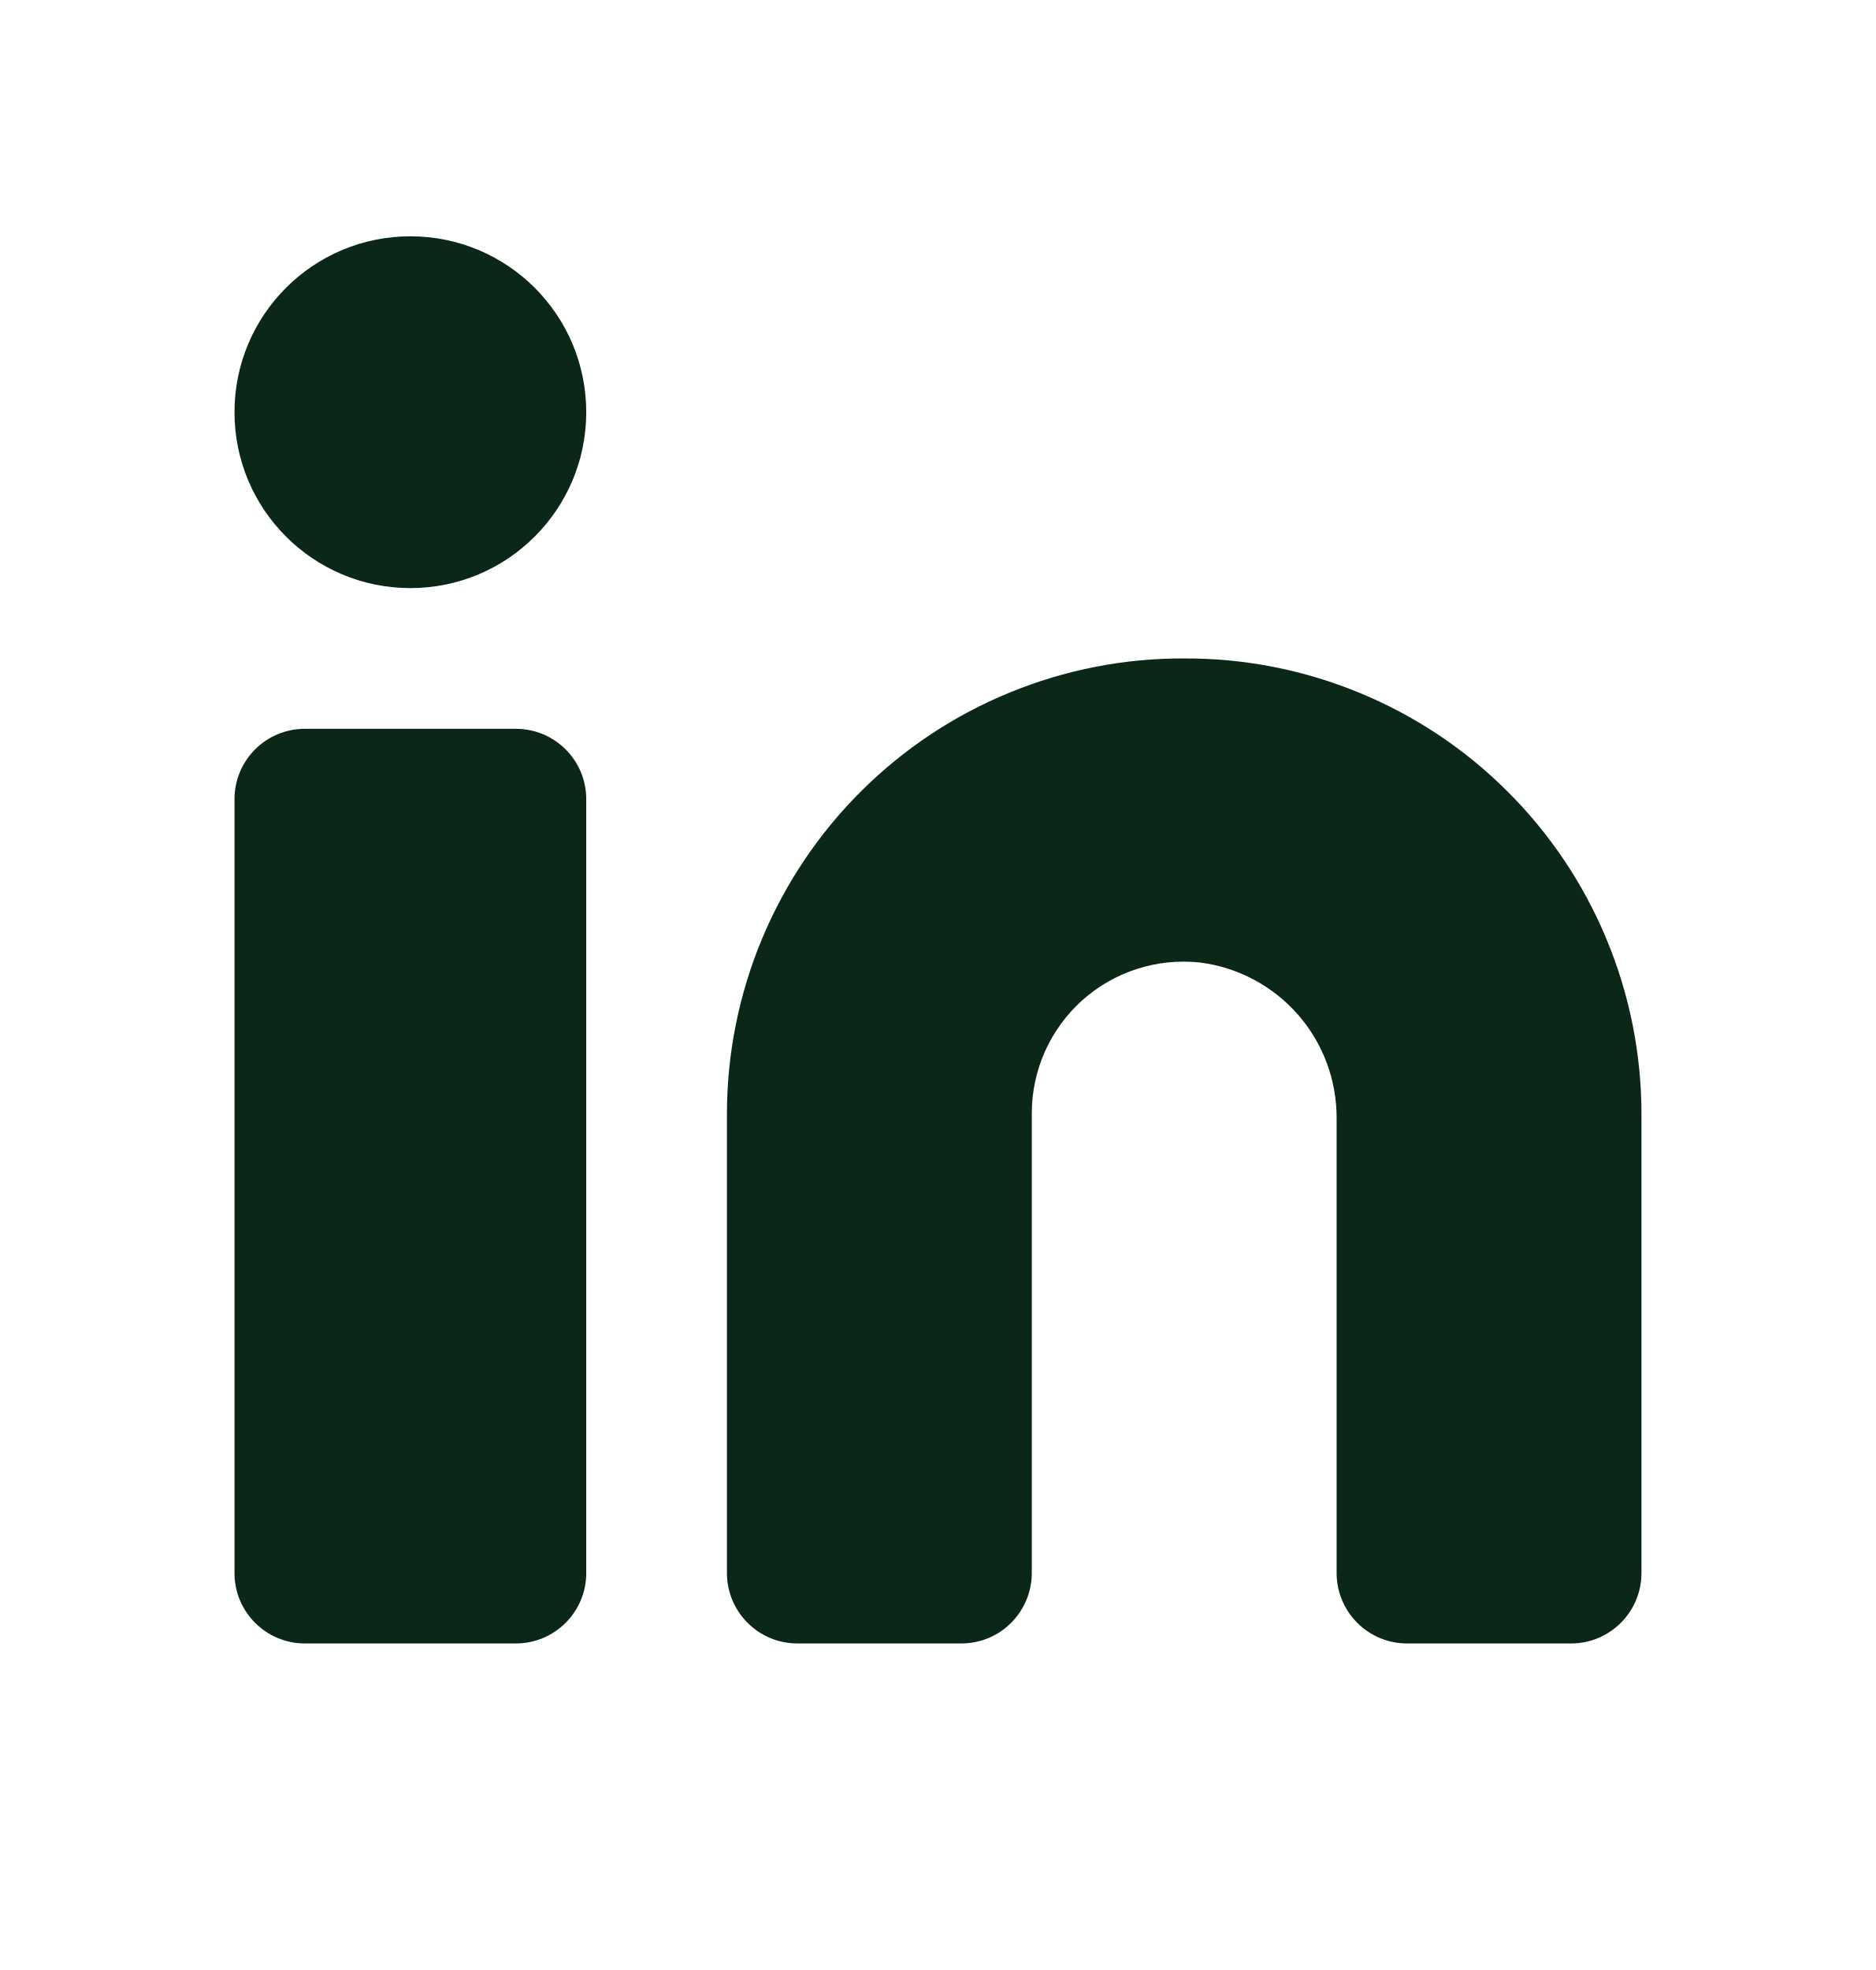
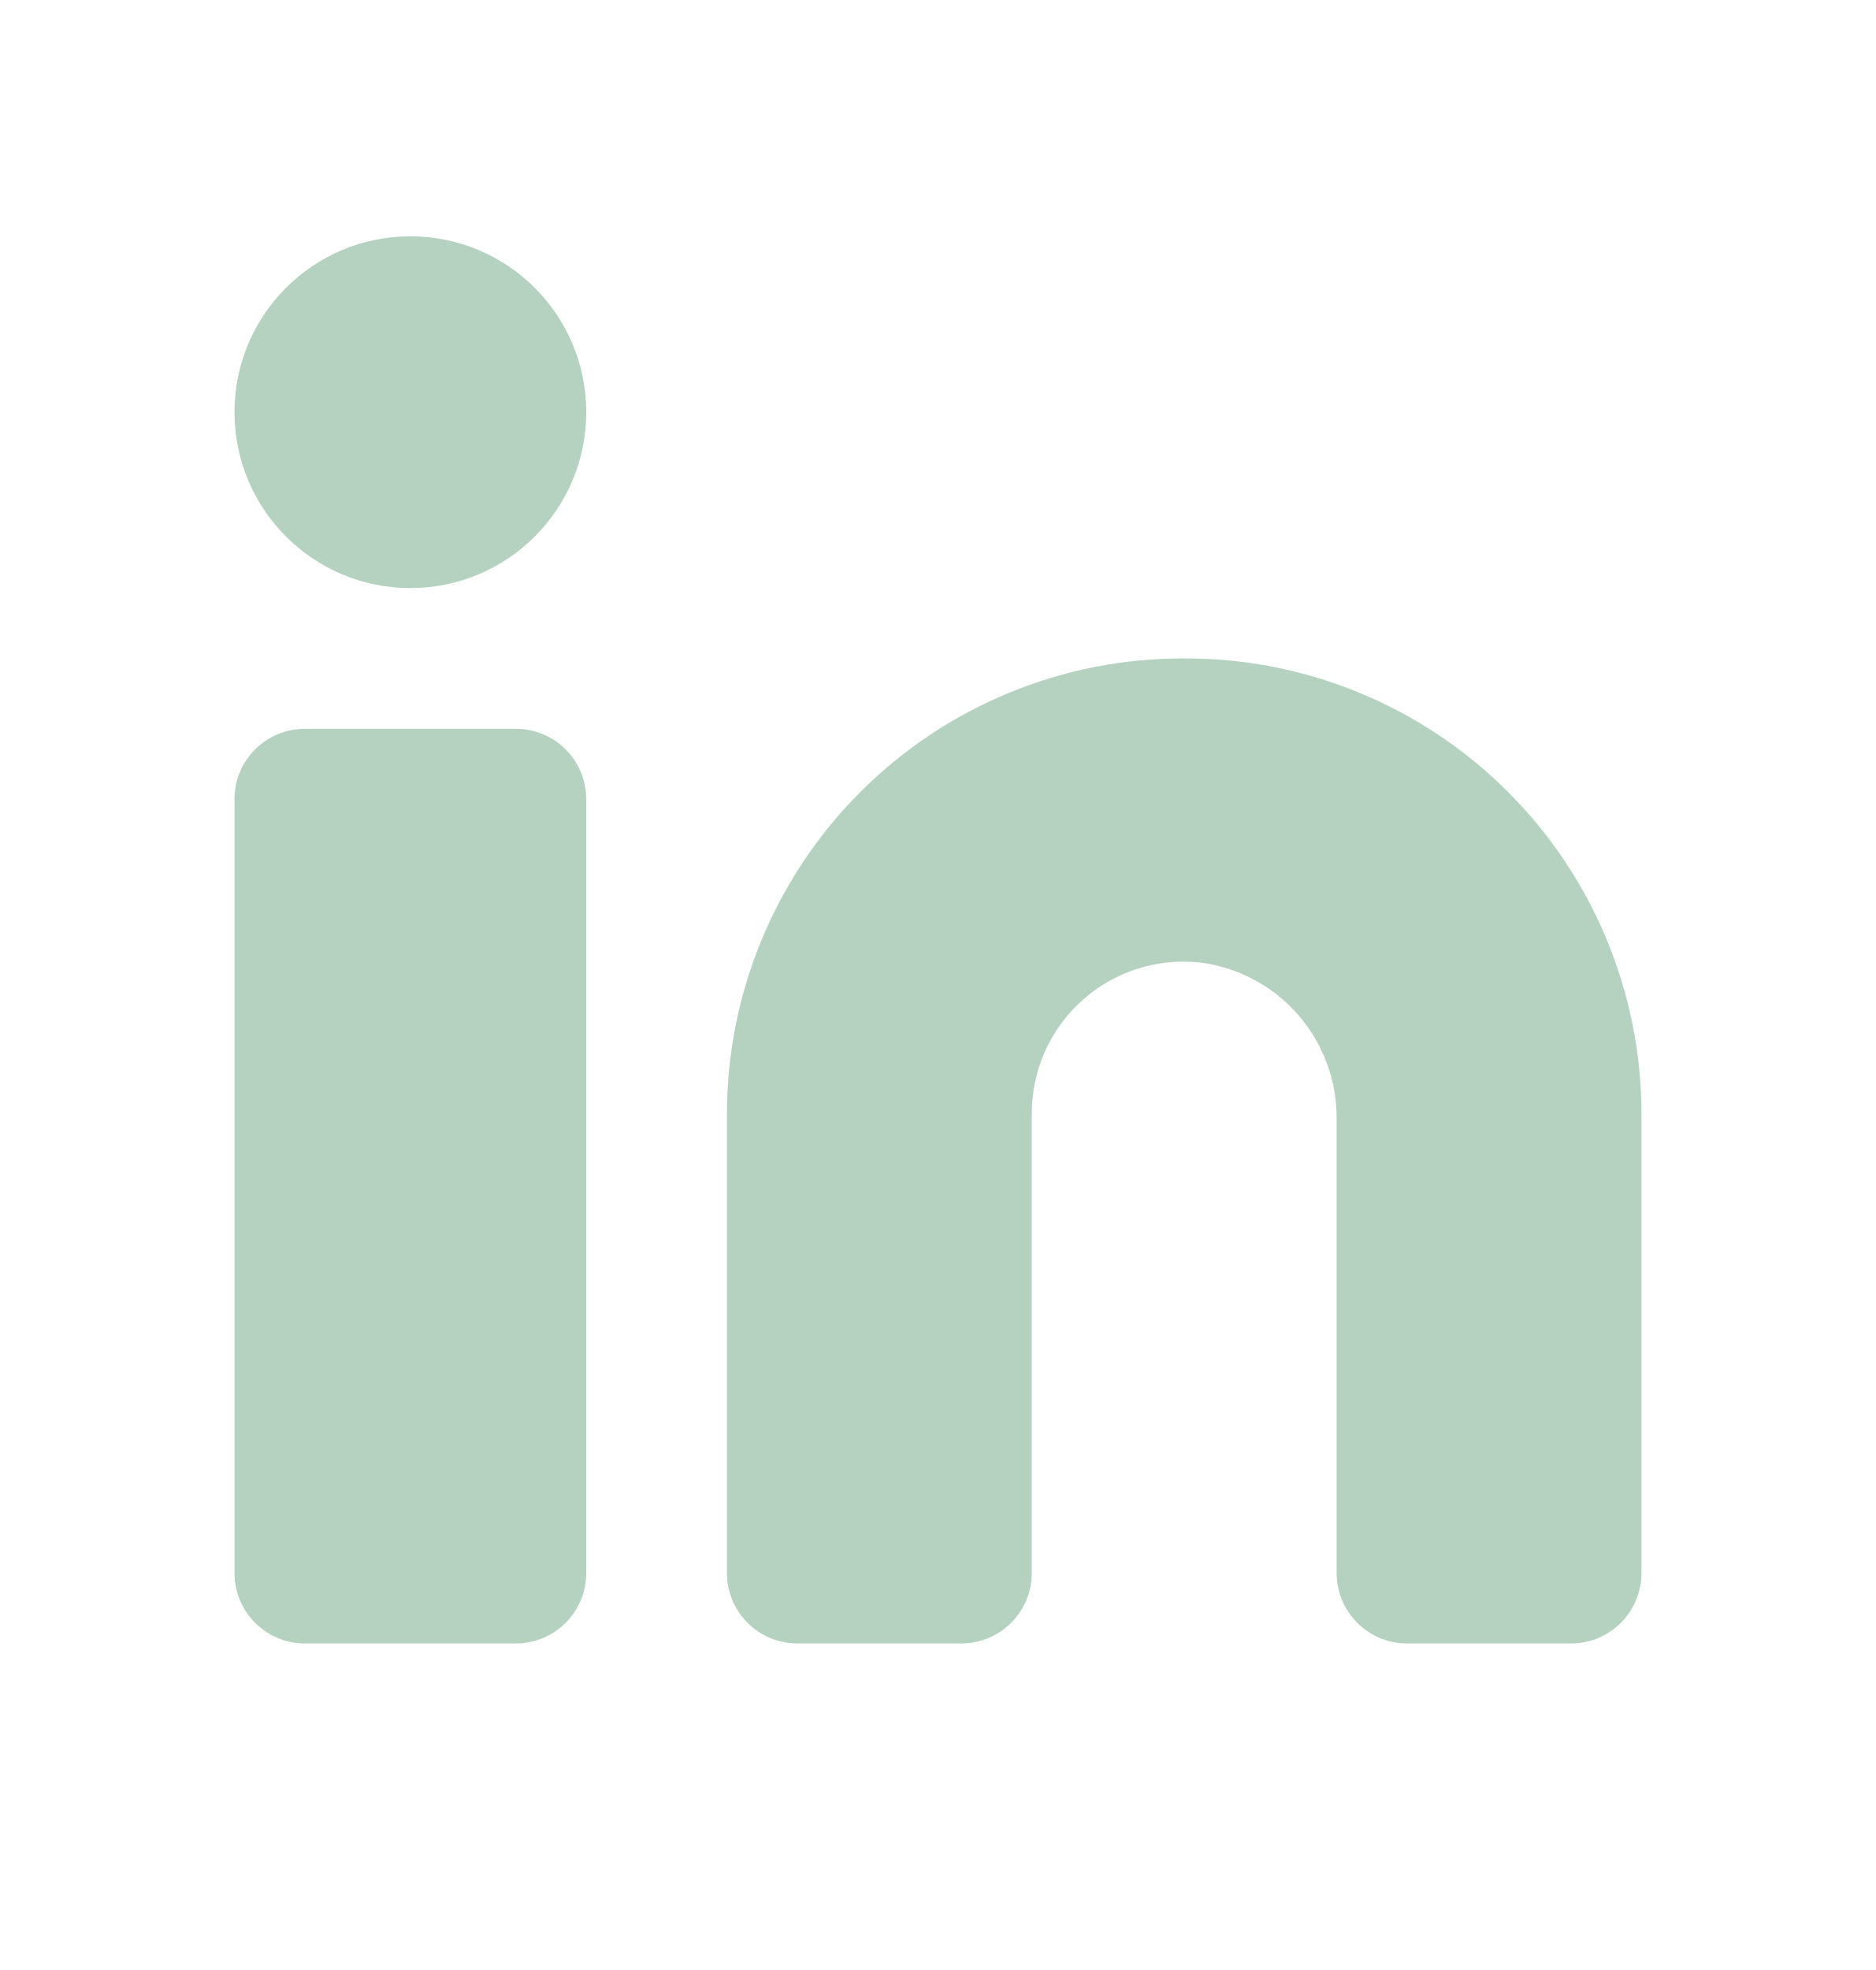
<svg xmlns="http://www.w3.org/2000/svg" width="20" height="21" viewBox="0 0 20 21" fill="none">
-   <path d="M12.625 7.019C11.986 7.016 11.354 7.14 10.763 7.383C10.172 7.625 9.635 7.982 9.182 8.433C8.729 8.883 8.37 9.419 8.124 10.008C7.878 10.598 7.751 11.23 7.75 11.869V16.769C7.75 16.968 7.829 17.158 7.97 17.299C8.11 17.44 8.301 17.519 8.5 17.519H10.25C10.449 17.519 10.64 17.44 10.78 17.299C10.921 17.158 11 16.968 11 16.769V11.869C11 11.641 11.048 11.417 11.14 11.209C11.233 11.002 11.368 10.816 11.537 10.664C11.706 10.513 11.905 10.398 12.121 10.329C12.337 10.259 12.566 10.236 12.792 10.26C13.197 10.311 13.569 10.509 13.838 10.816C14.107 11.123 14.253 11.519 14.25 11.927V16.769C14.25 16.968 14.329 17.158 14.47 17.299C14.61 17.44 14.801 17.519 15 17.519H16.75C16.949 17.519 17.14 17.44 17.28 17.299C17.421 17.158 17.5 16.968 17.5 16.769V11.869C17.499 11.23 17.372 10.598 17.126 10.008C16.881 9.419 16.521 8.883 16.068 8.433C15.616 7.982 15.078 7.625 14.488 7.383C13.897 7.14 13.264 7.016 12.625 7.019Z" fill="#0A2718" />
-   <path d="M5.5 7.769H3.25C2.836 7.769 2.5 8.104 2.5 8.519V16.769C2.5 17.183 2.836 17.519 3.25 17.519H5.5C5.914 17.519 6.25 17.183 6.25 16.769V8.519C6.25 8.104 5.914 7.769 5.5 7.769Z" fill="#0A2718" />
-   <path d="M4.375 6.269C5.411 6.269 6.25 5.429 6.25 4.394C6.25 3.358 5.411 2.519 4.375 2.519C3.339 2.519 2.5 3.358 2.5 4.394C2.5 5.429 3.339 6.269 4.375 6.269Z" fill="#0A2718" />
+   <path d="M12.625 7.019C11.986 7.016 11.354 7.14 10.763 7.383C10.172 7.625 9.635 7.982 9.182 8.433C8.729 8.883 8.37 9.419 8.124 10.008C7.878 10.598 7.751 11.23 7.75 11.869V16.769C7.75 16.968 7.829 17.158 7.97 17.299C8.11 17.44 8.301 17.519 8.5 17.519H10.25C10.449 17.519 10.64 17.44 10.78 17.299C10.921 17.158 11 16.968 11 16.769V11.869C11 11.641 11.048 11.417 11.14 11.209C11.233 11.002 11.368 10.816 11.537 10.664C11.706 10.513 11.905 10.398 12.121 10.329C12.337 10.259 12.566 10.236 12.792 10.26C13.197 10.311 13.569 10.509 13.838 10.816C14.107 11.123 14.253 11.519 14.25 11.927V16.769C14.25 16.968 14.329 17.158 14.47 17.299C14.61 17.44 14.801 17.519 15 17.519H16.75C16.949 17.519 17.14 17.44 17.28 17.299C17.421 17.158 17.5 16.968 17.5 16.769V11.869C17.499 11.23 17.372 10.598 17.126 10.008C16.881 9.419 16.521 8.883 16.068 8.433C15.616 7.982 15.078 7.625 14.488 7.383C13.897 7.14 13.264 7.016 12.625 7.019Z" fill="#B5D2C1" />
+   <path d="M5.5 7.769H3.25C2.836 7.769 2.5 8.104 2.5 8.519V16.769C2.5 17.183 2.836 17.519 3.25 17.519H5.5C5.914 17.519 6.25 17.183 6.25 16.769V8.519C6.25 8.104 5.914 7.769 5.5 7.769Z" fill="#B5D2C1" />
+   <path d="M4.375 6.269C5.411 6.269 6.25 5.429 6.25 4.394C6.25 3.358 5.411 2.519 4.375 2.519C3.339 2.519 2.5 3.358 2.5 4.394C2.5 5.429 3.339 6.269 4.375 6.269Z" fill="#B5D2C1" />
</svg>
